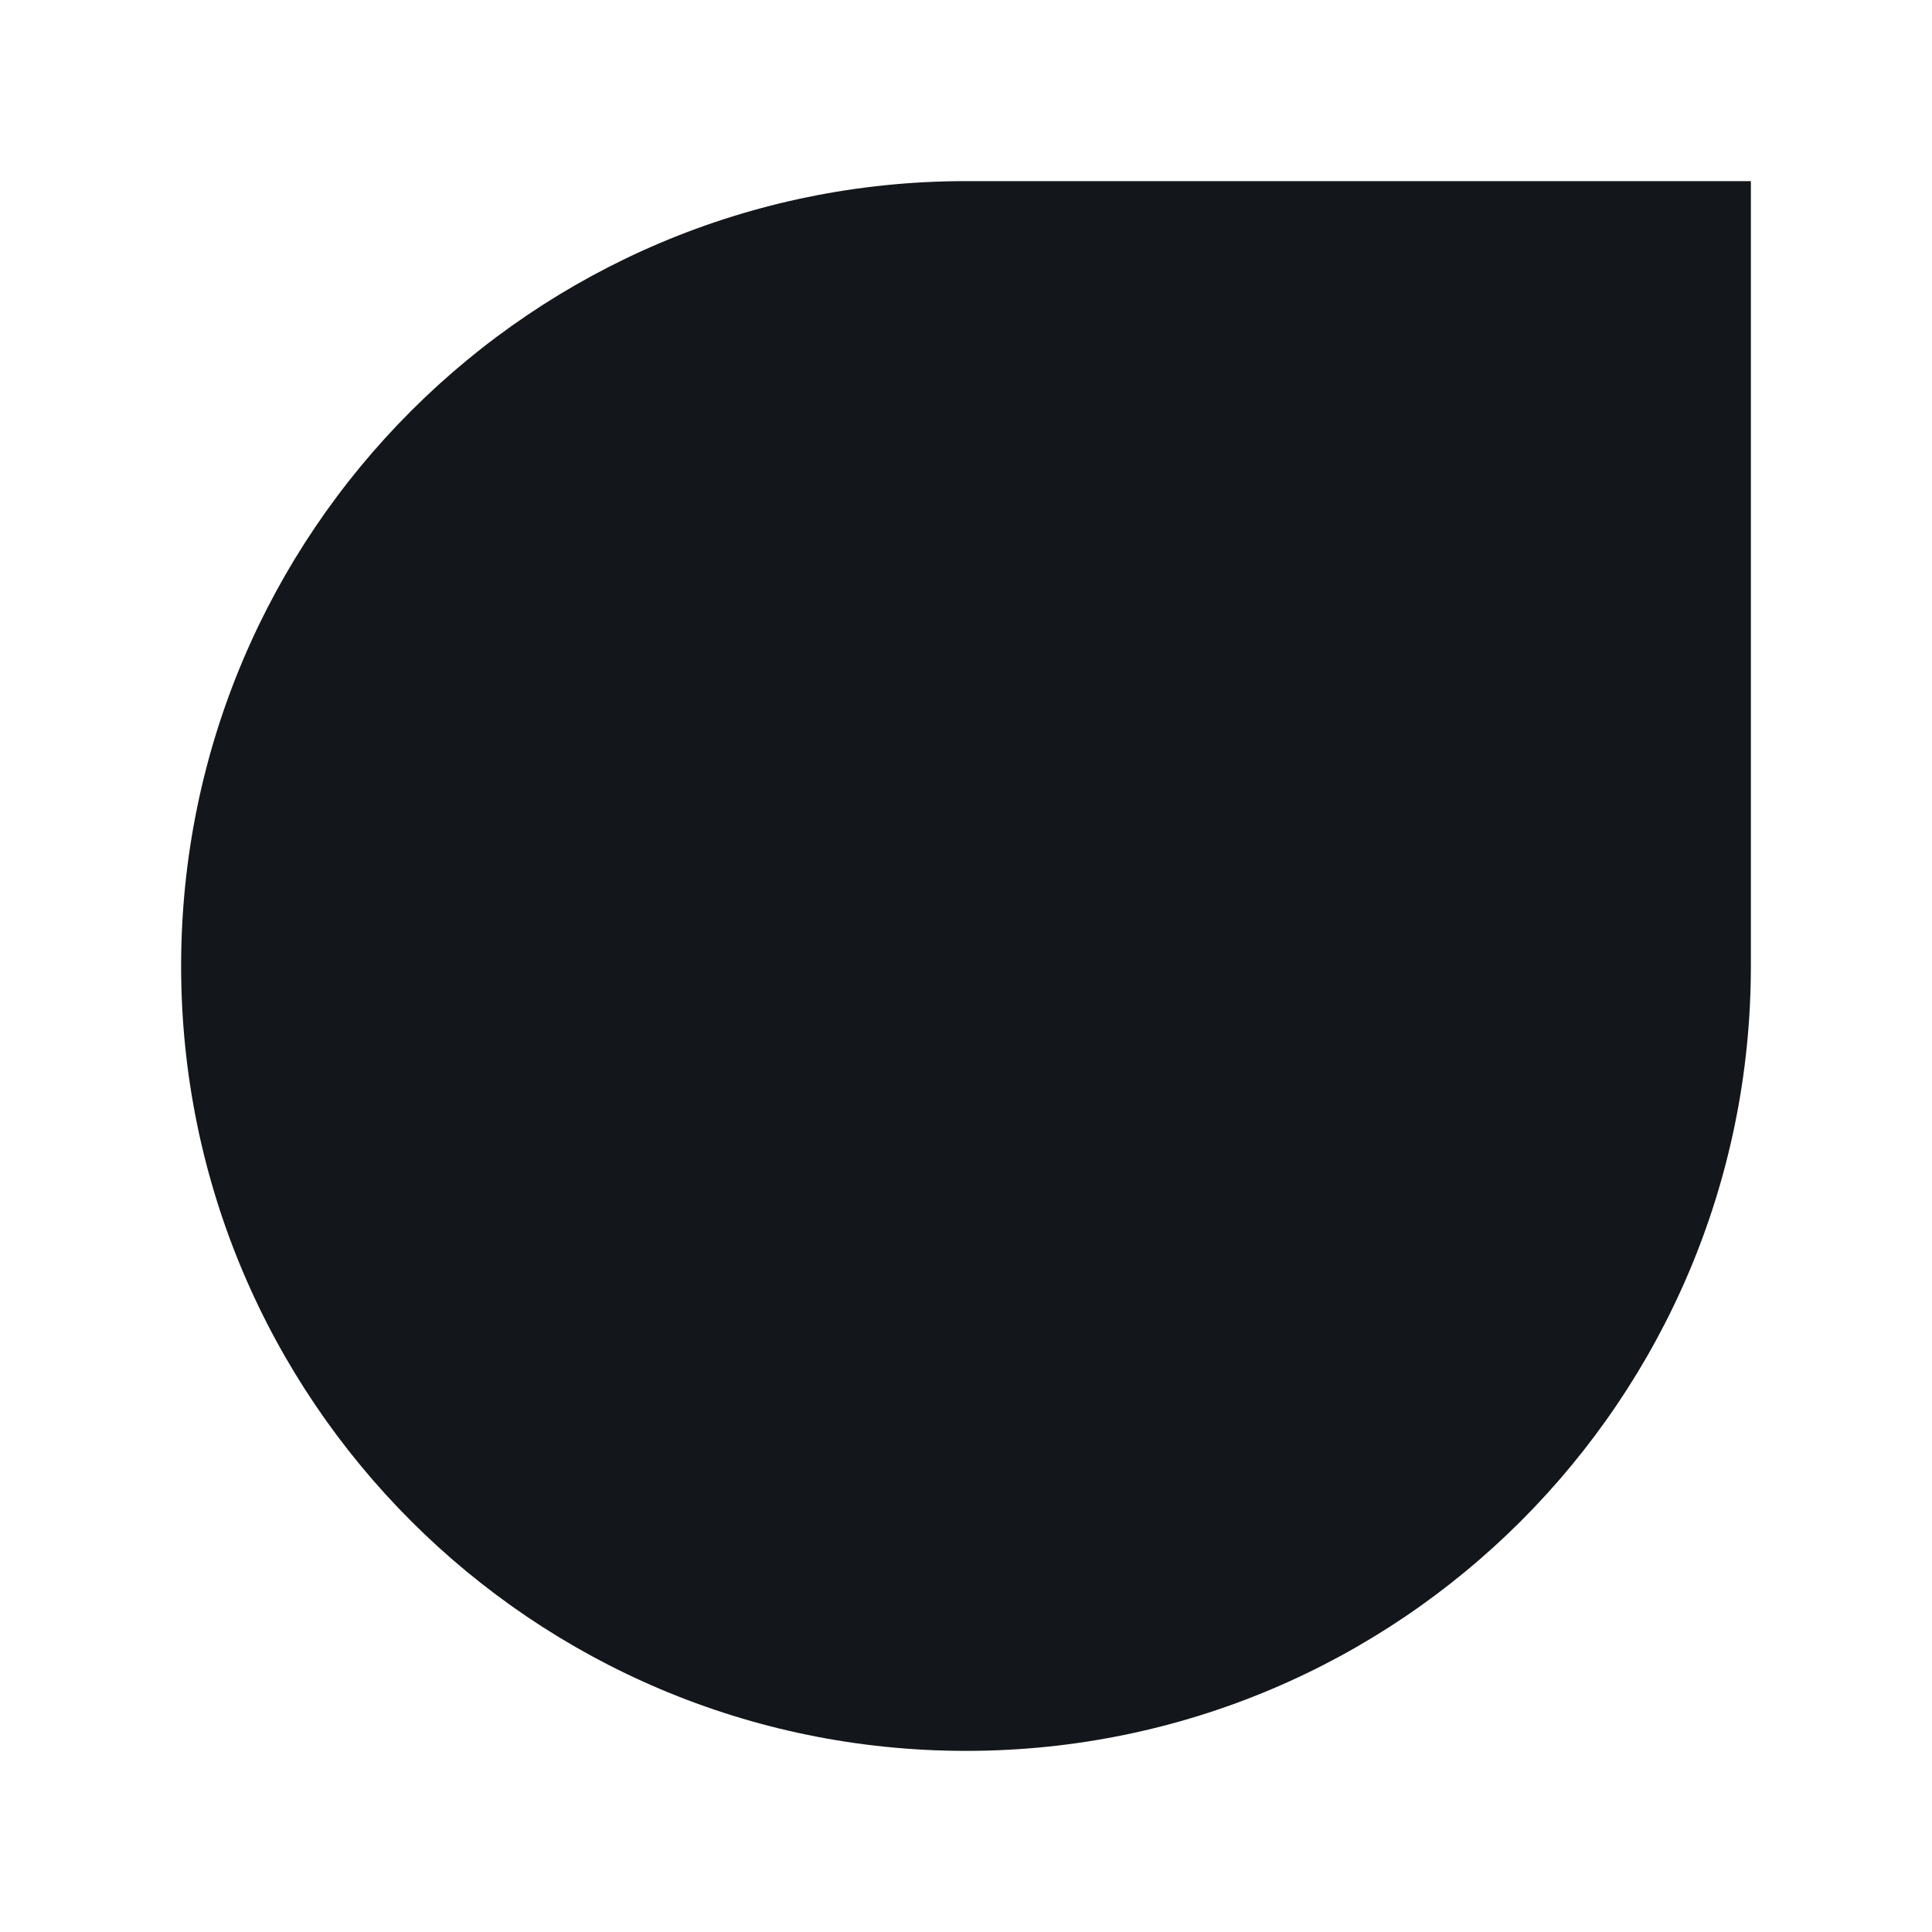
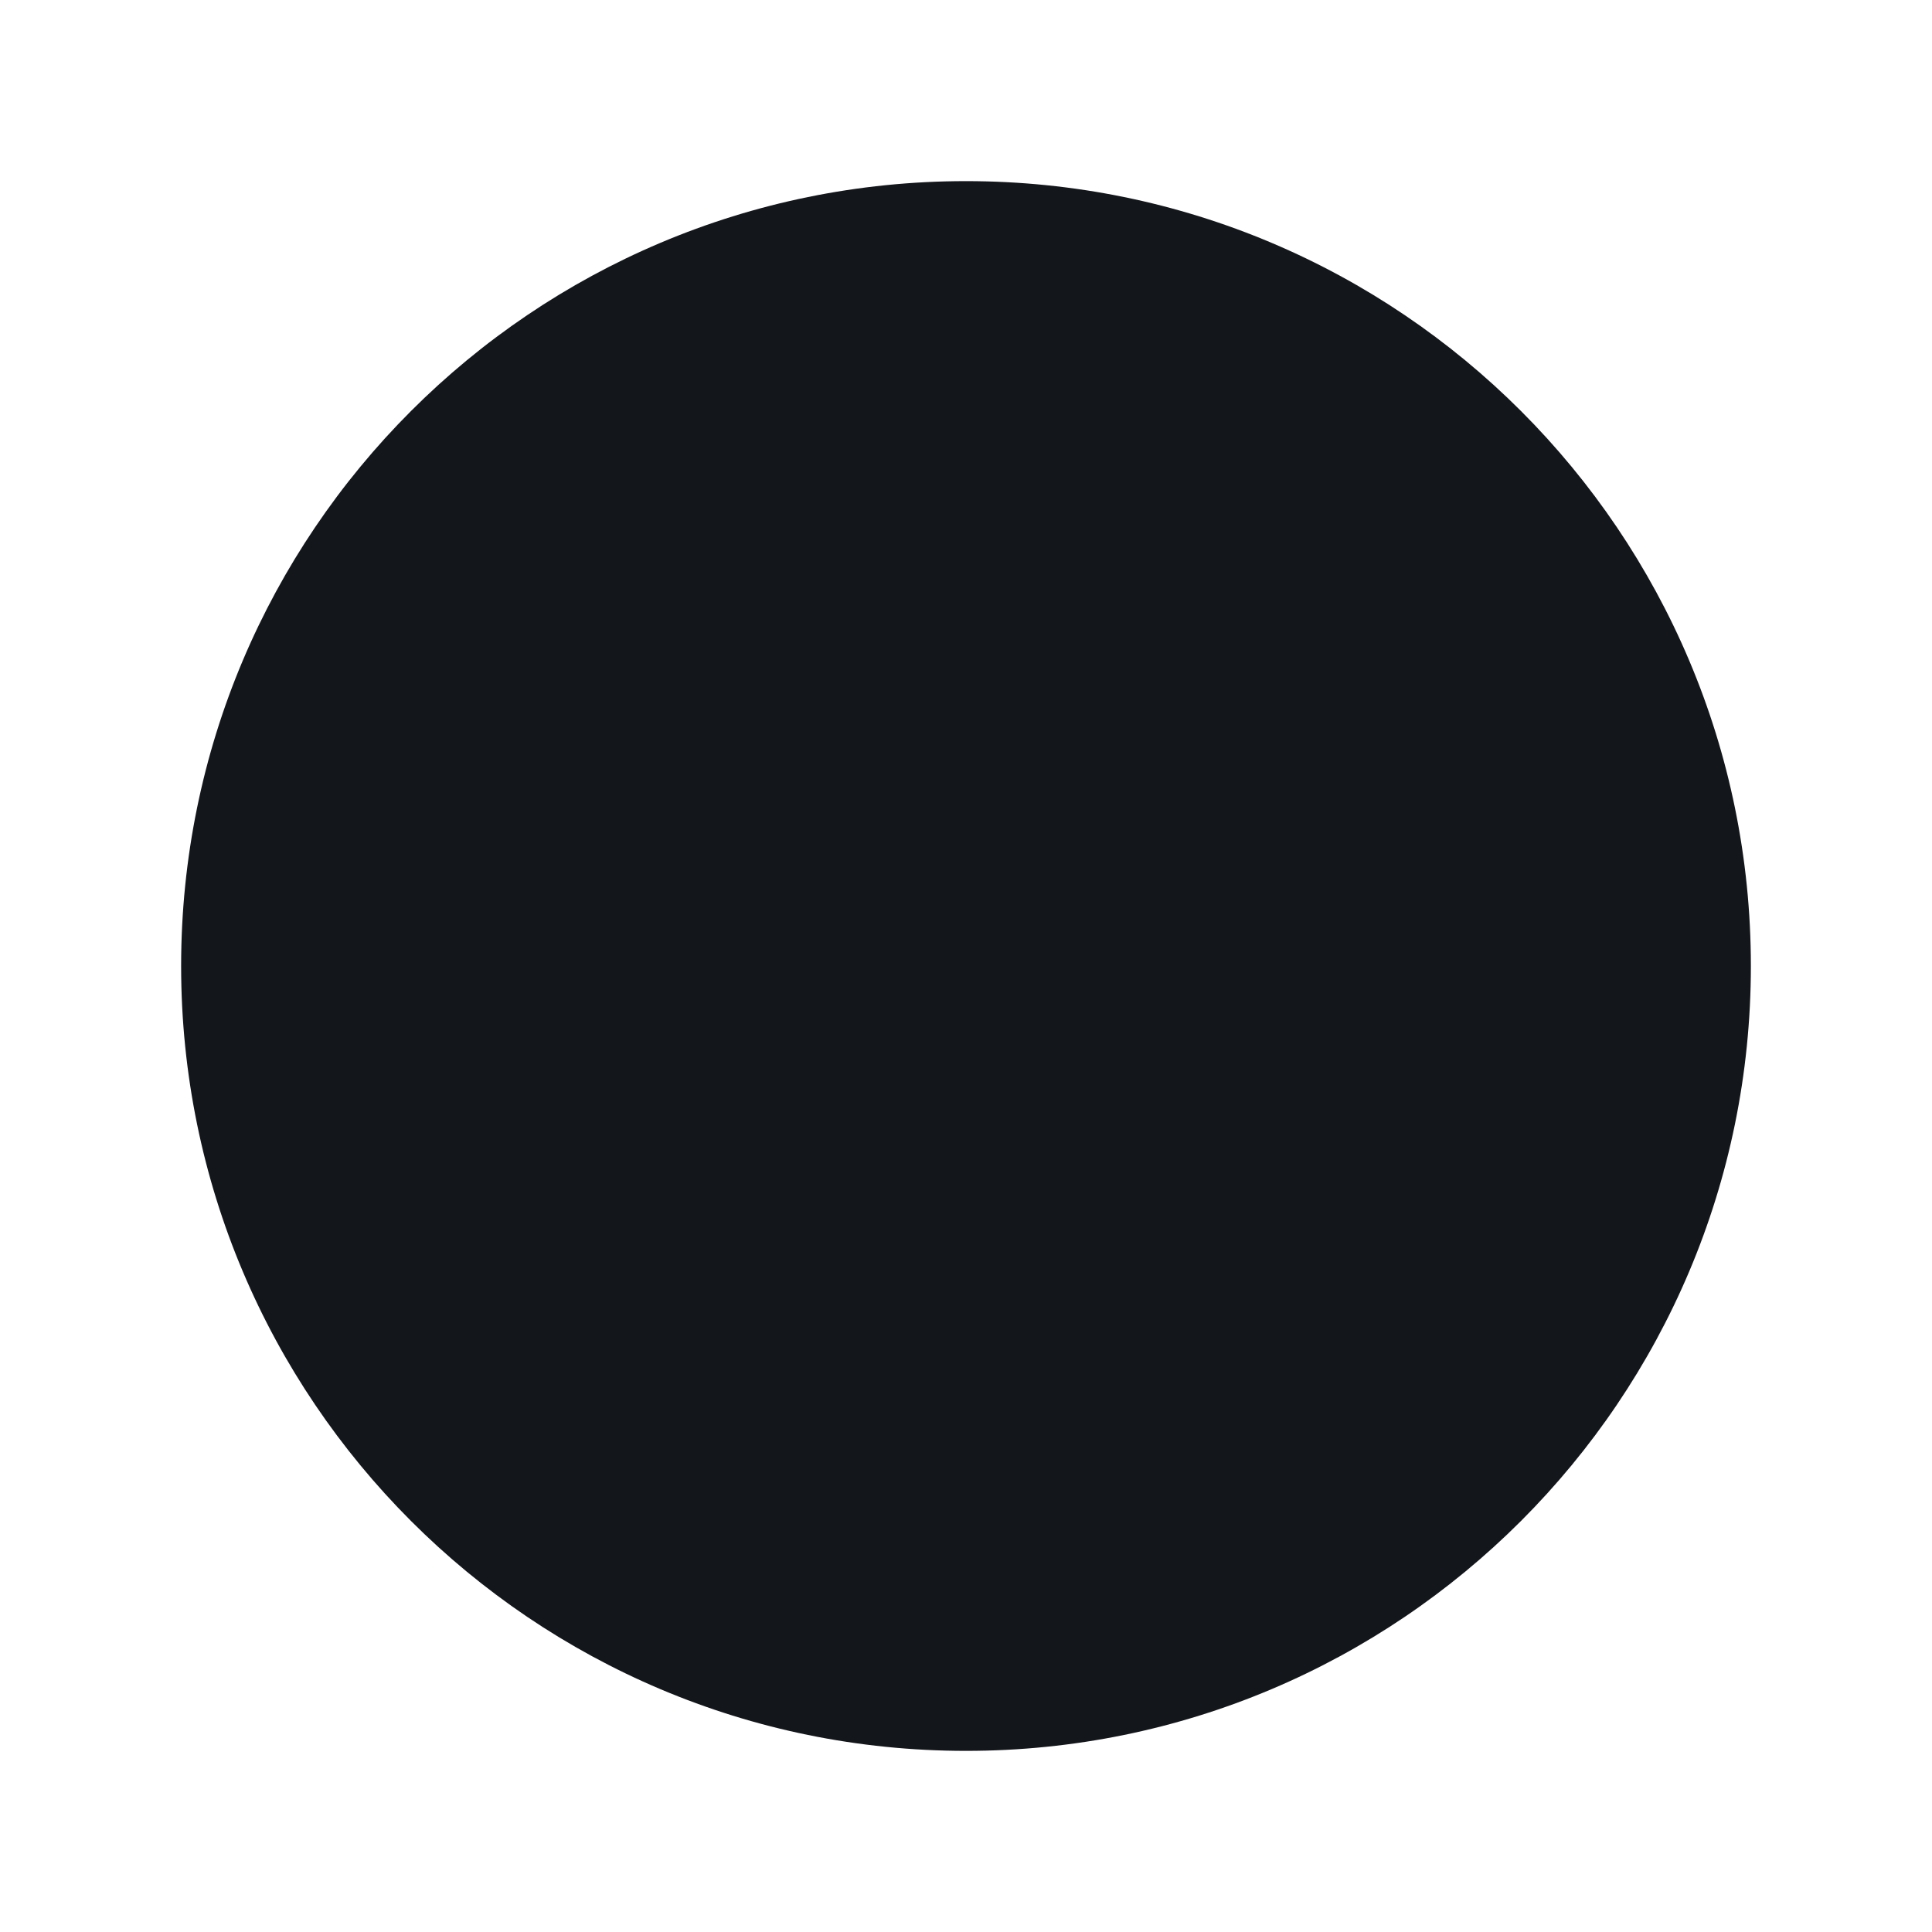
<svg xmlns="http://www.w3.org/2000/svg" viewBox="0 0 32 32">
  <style>
-     path { fill: #13161A; }
-     @media (prefers-color-scheme: dark) { path { fill: #EEF1F4; } }
+     circle { fill: #13161A; }
+     @media (prefers-color-scheme: dark) { circle { fill: #EEF1F4; } }
  </style>
-   <path d="M29 3 L29 16 A13 13 0 1 1 16 3 Z" />
+   <circle cx="16" cy="16" r="13" />
</svg>
